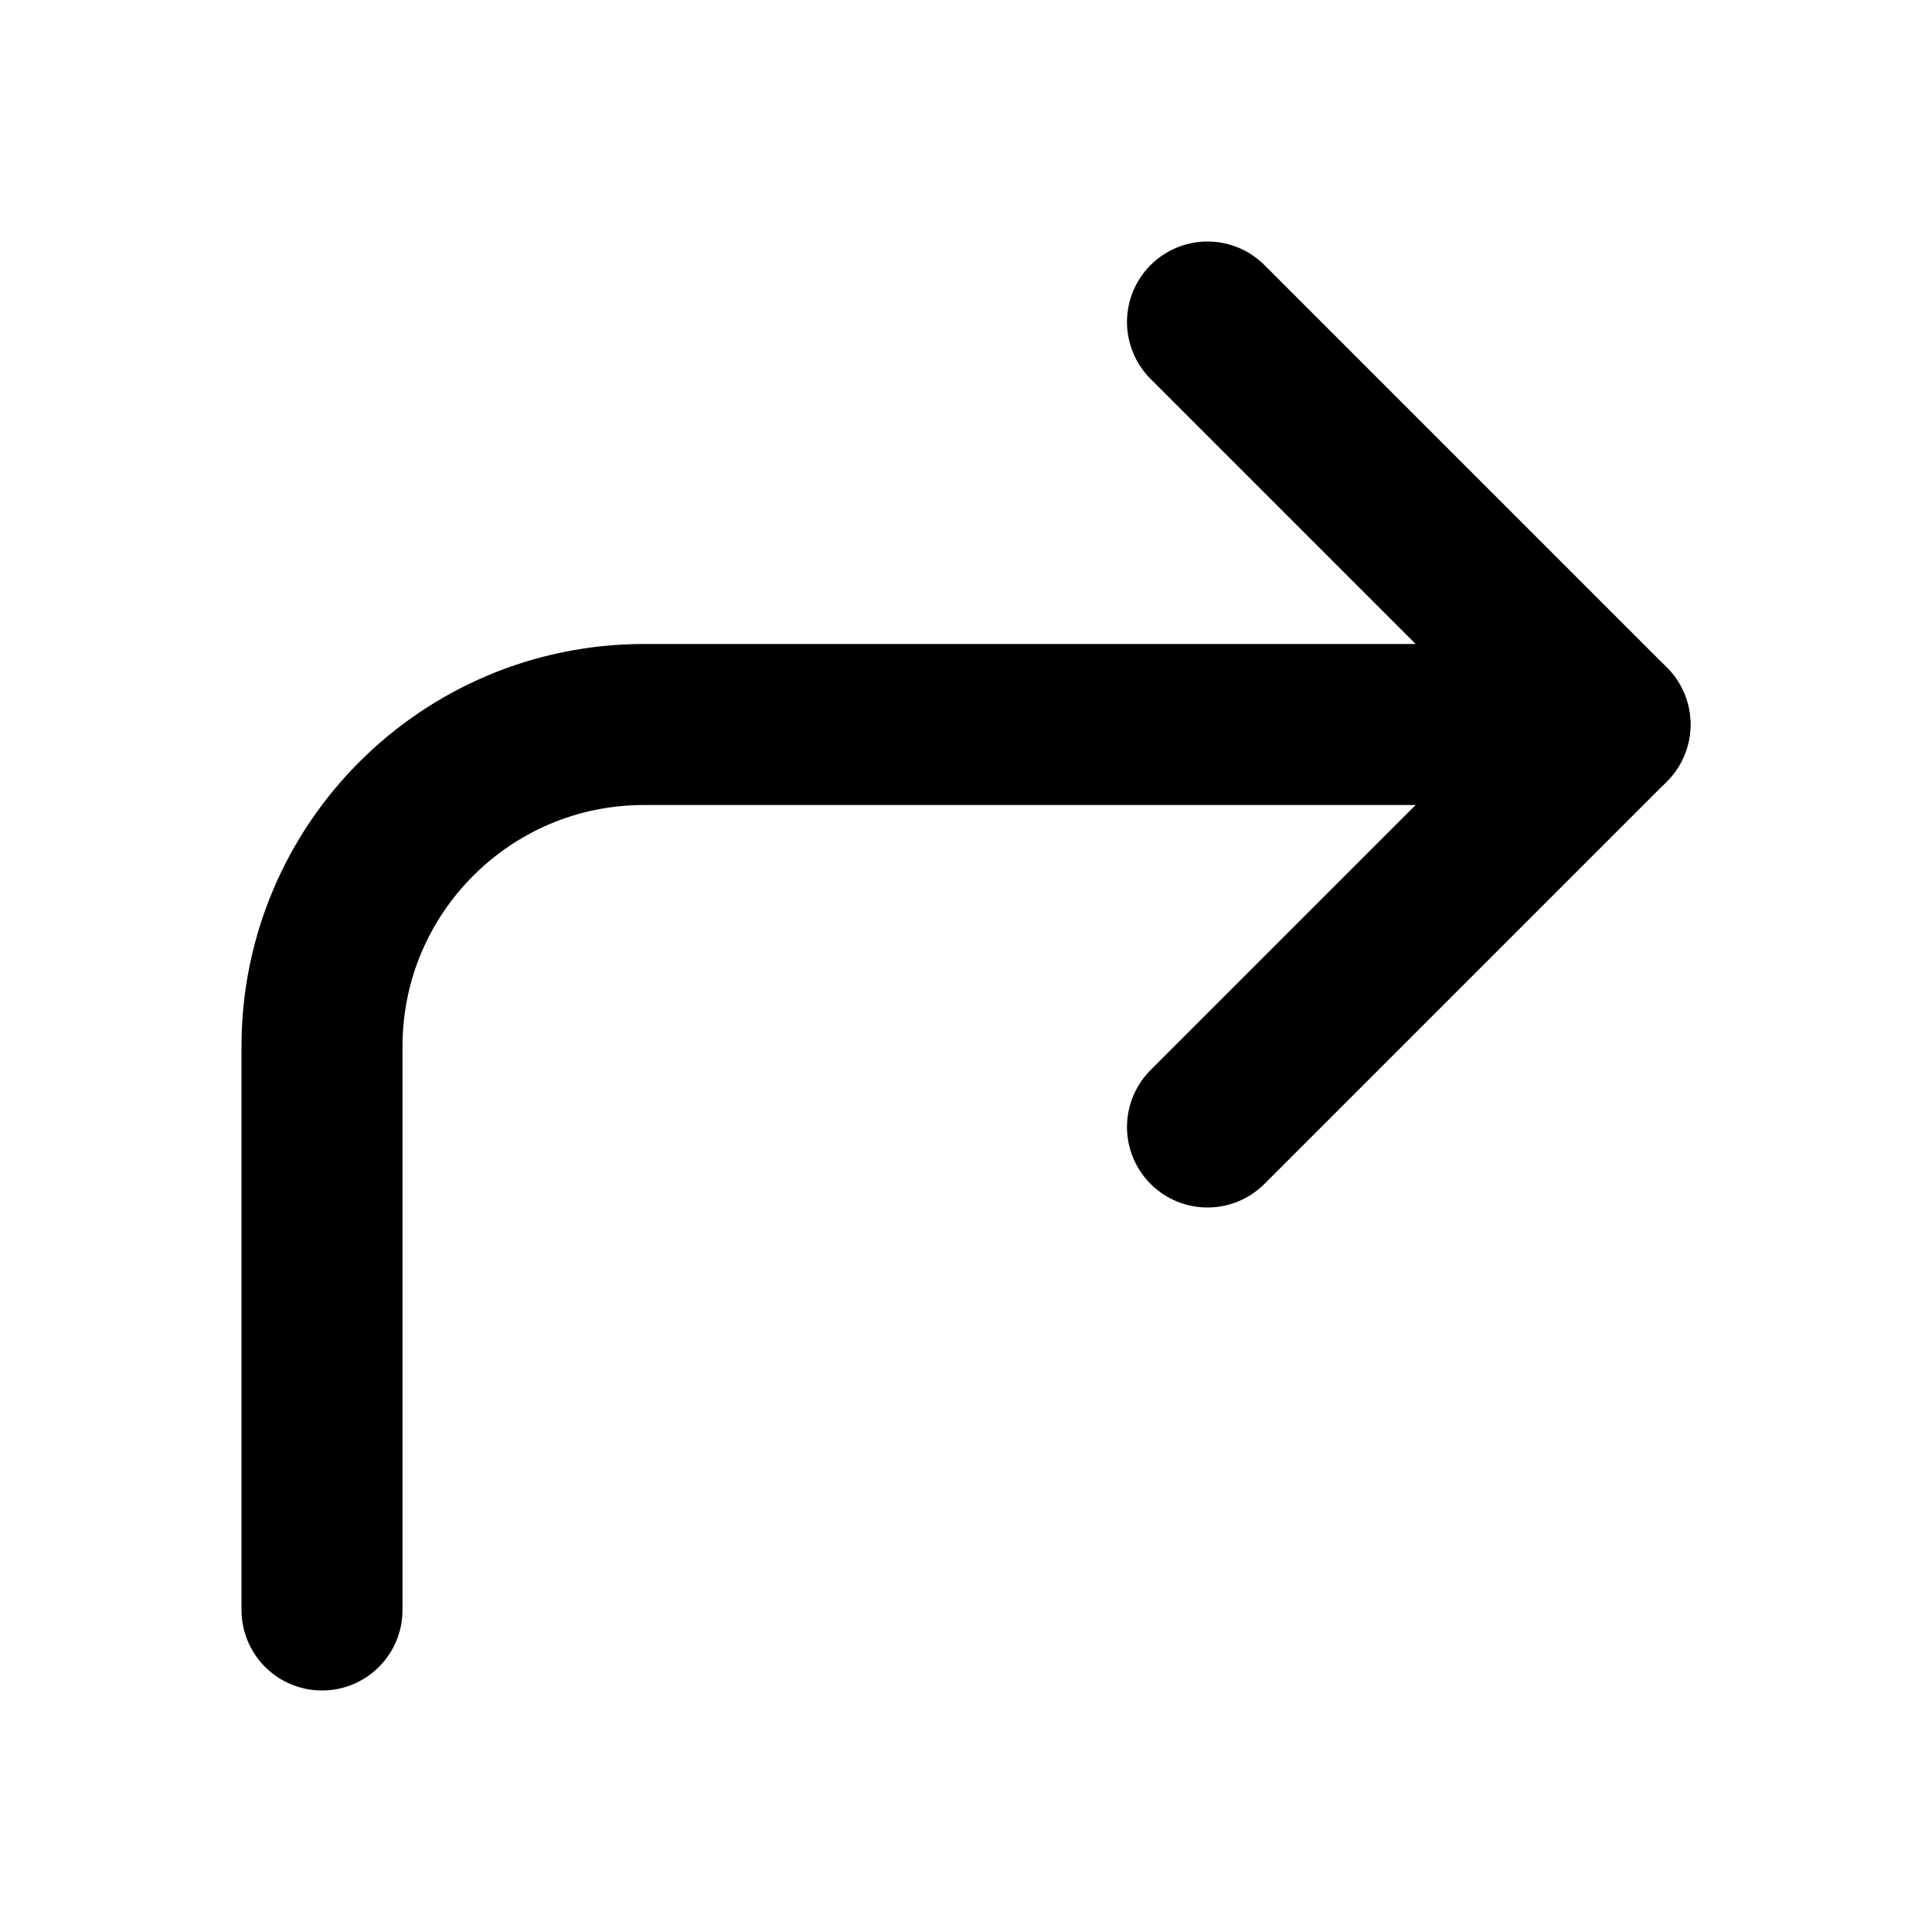
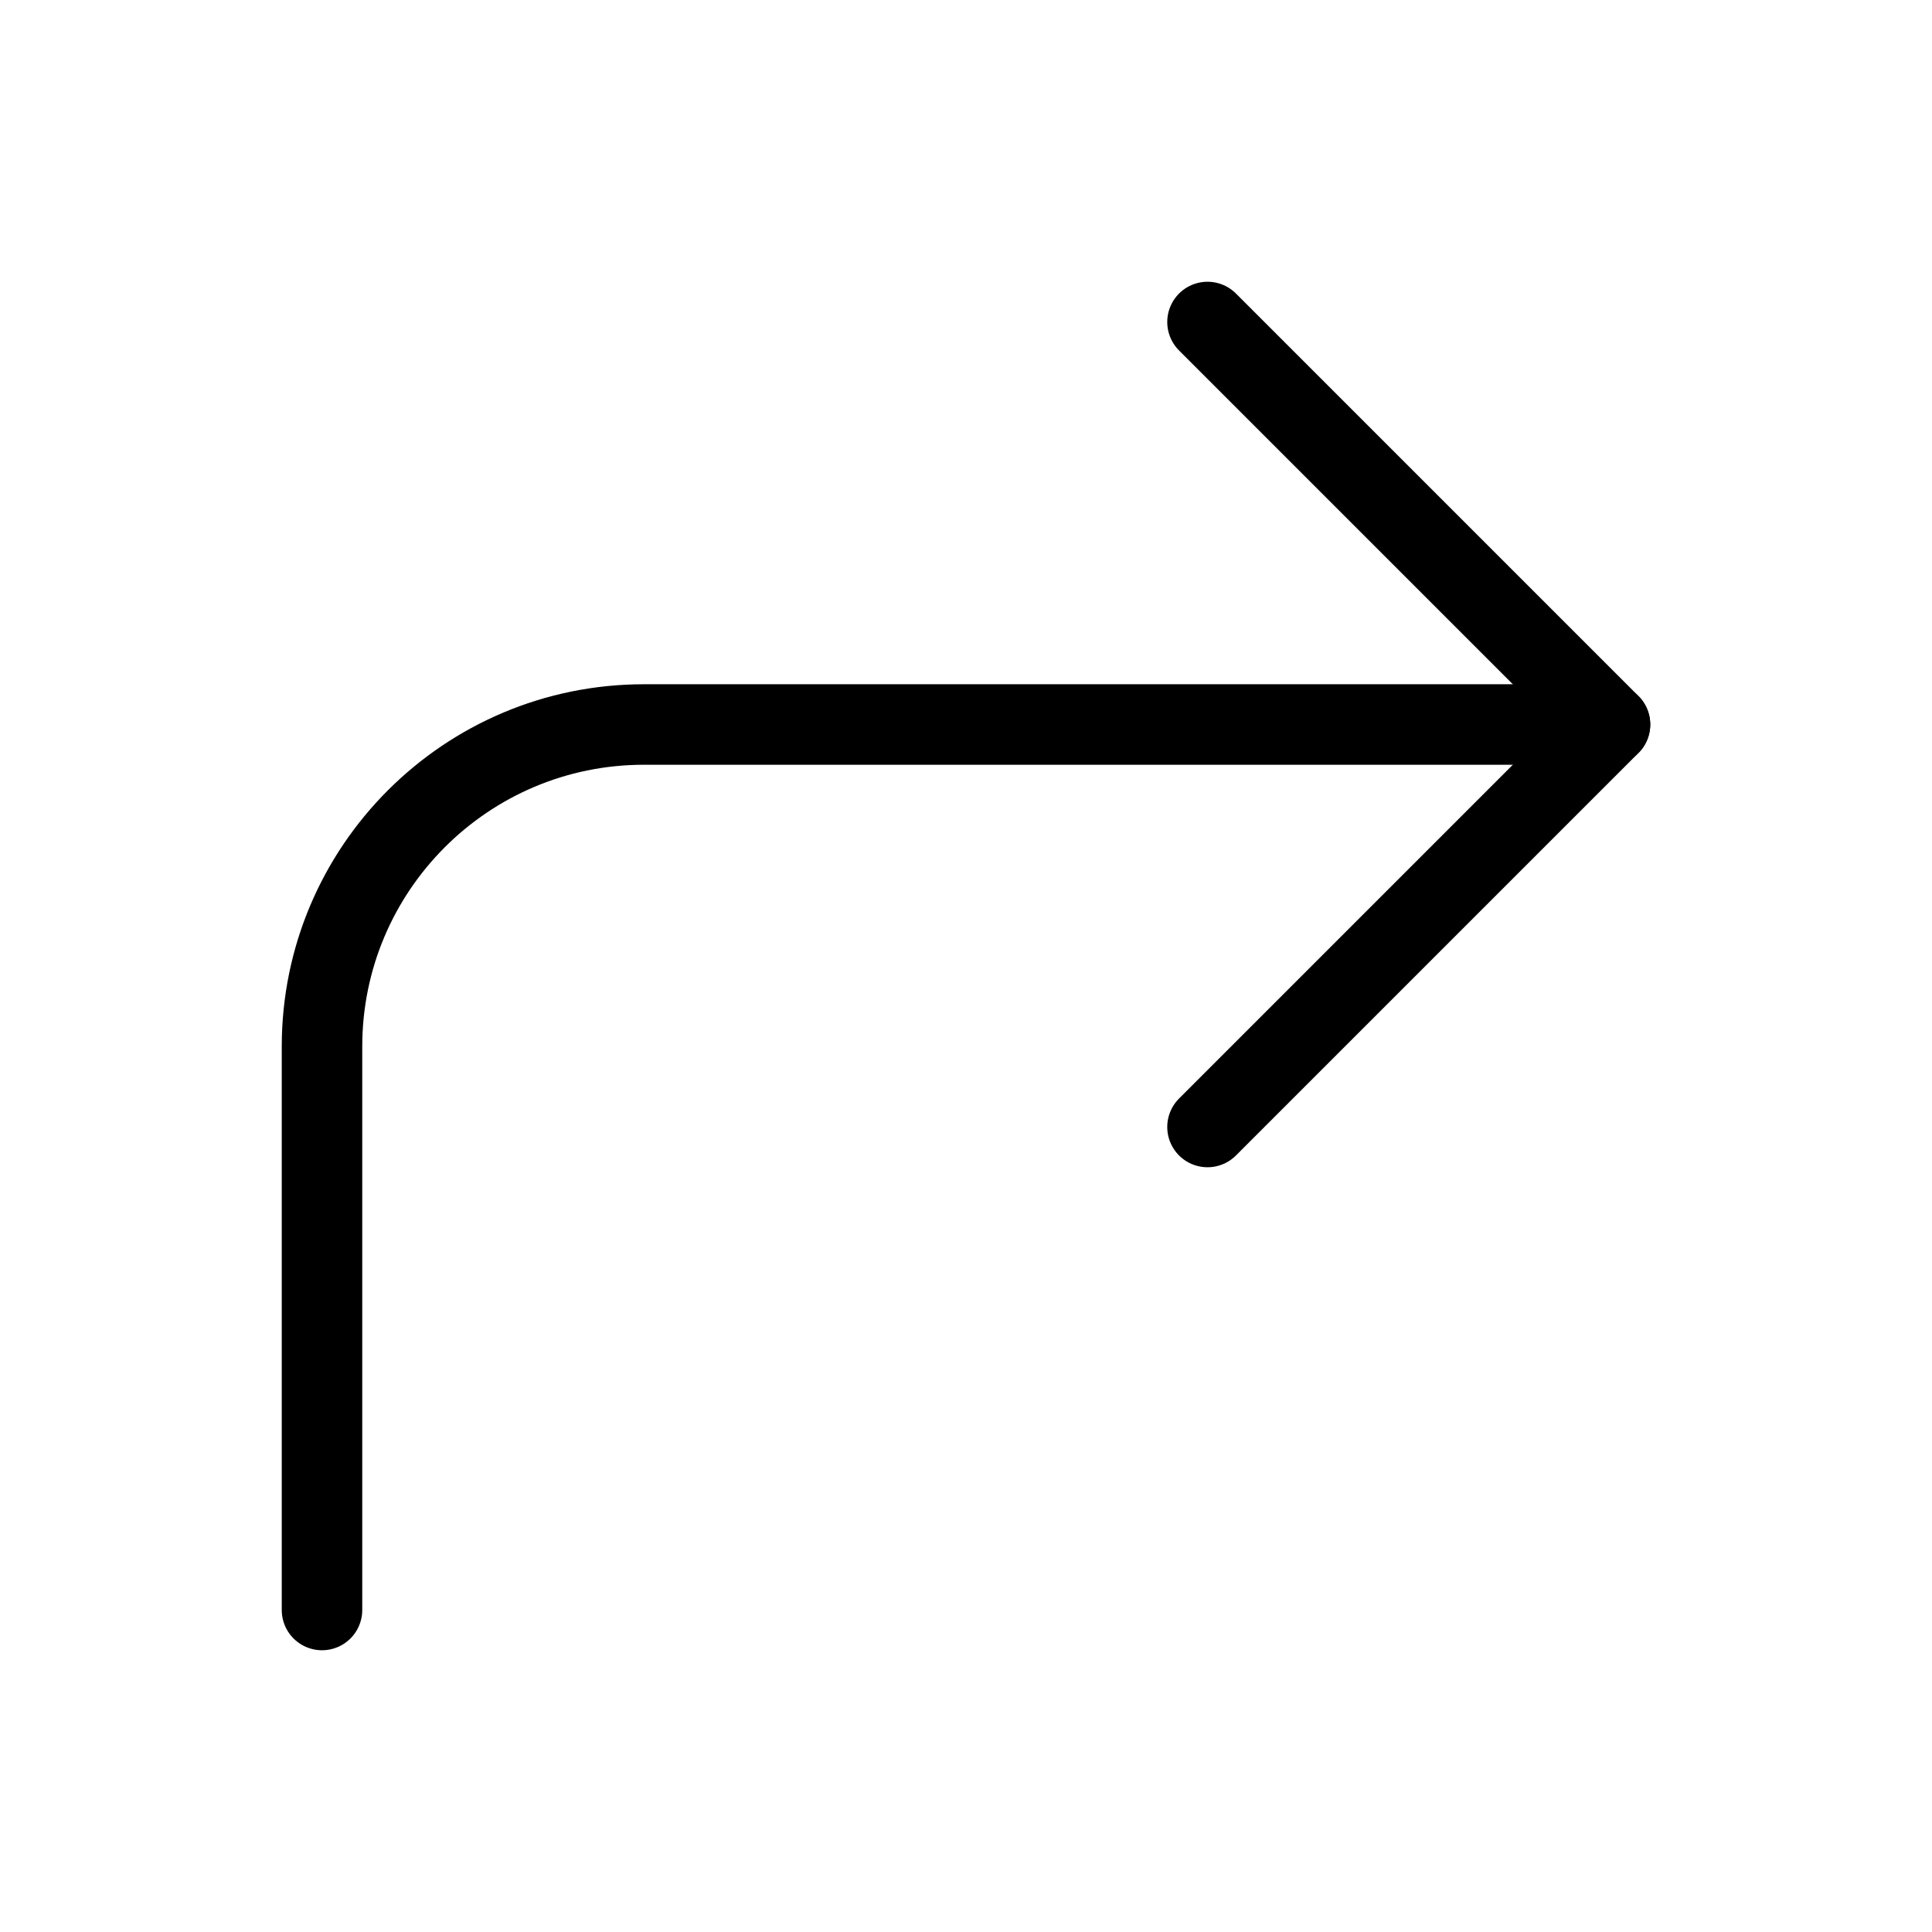
- <svg xmlns="http://www.w3.org/2000/svg" width="24" height="24" viewBox="0 0 24 24" fill="none" stroke="currentColor" stroke-width="2" stroke-linecap="round" stroke-linejoin="round">
+ <svg xmlns="http://www.w3.org/2000/svg" width="24" height="24" viewBox="0 0 24 24" fill="none" stroke="currentColor" stroke-width="1" stroke-linecap="round" stroke-linejoin="round">
  <polyline points="15 14 20 9 15 4" />
  <path d="M4 20v-7a4 4 0 0 1 4-4h12" />
</svg>
